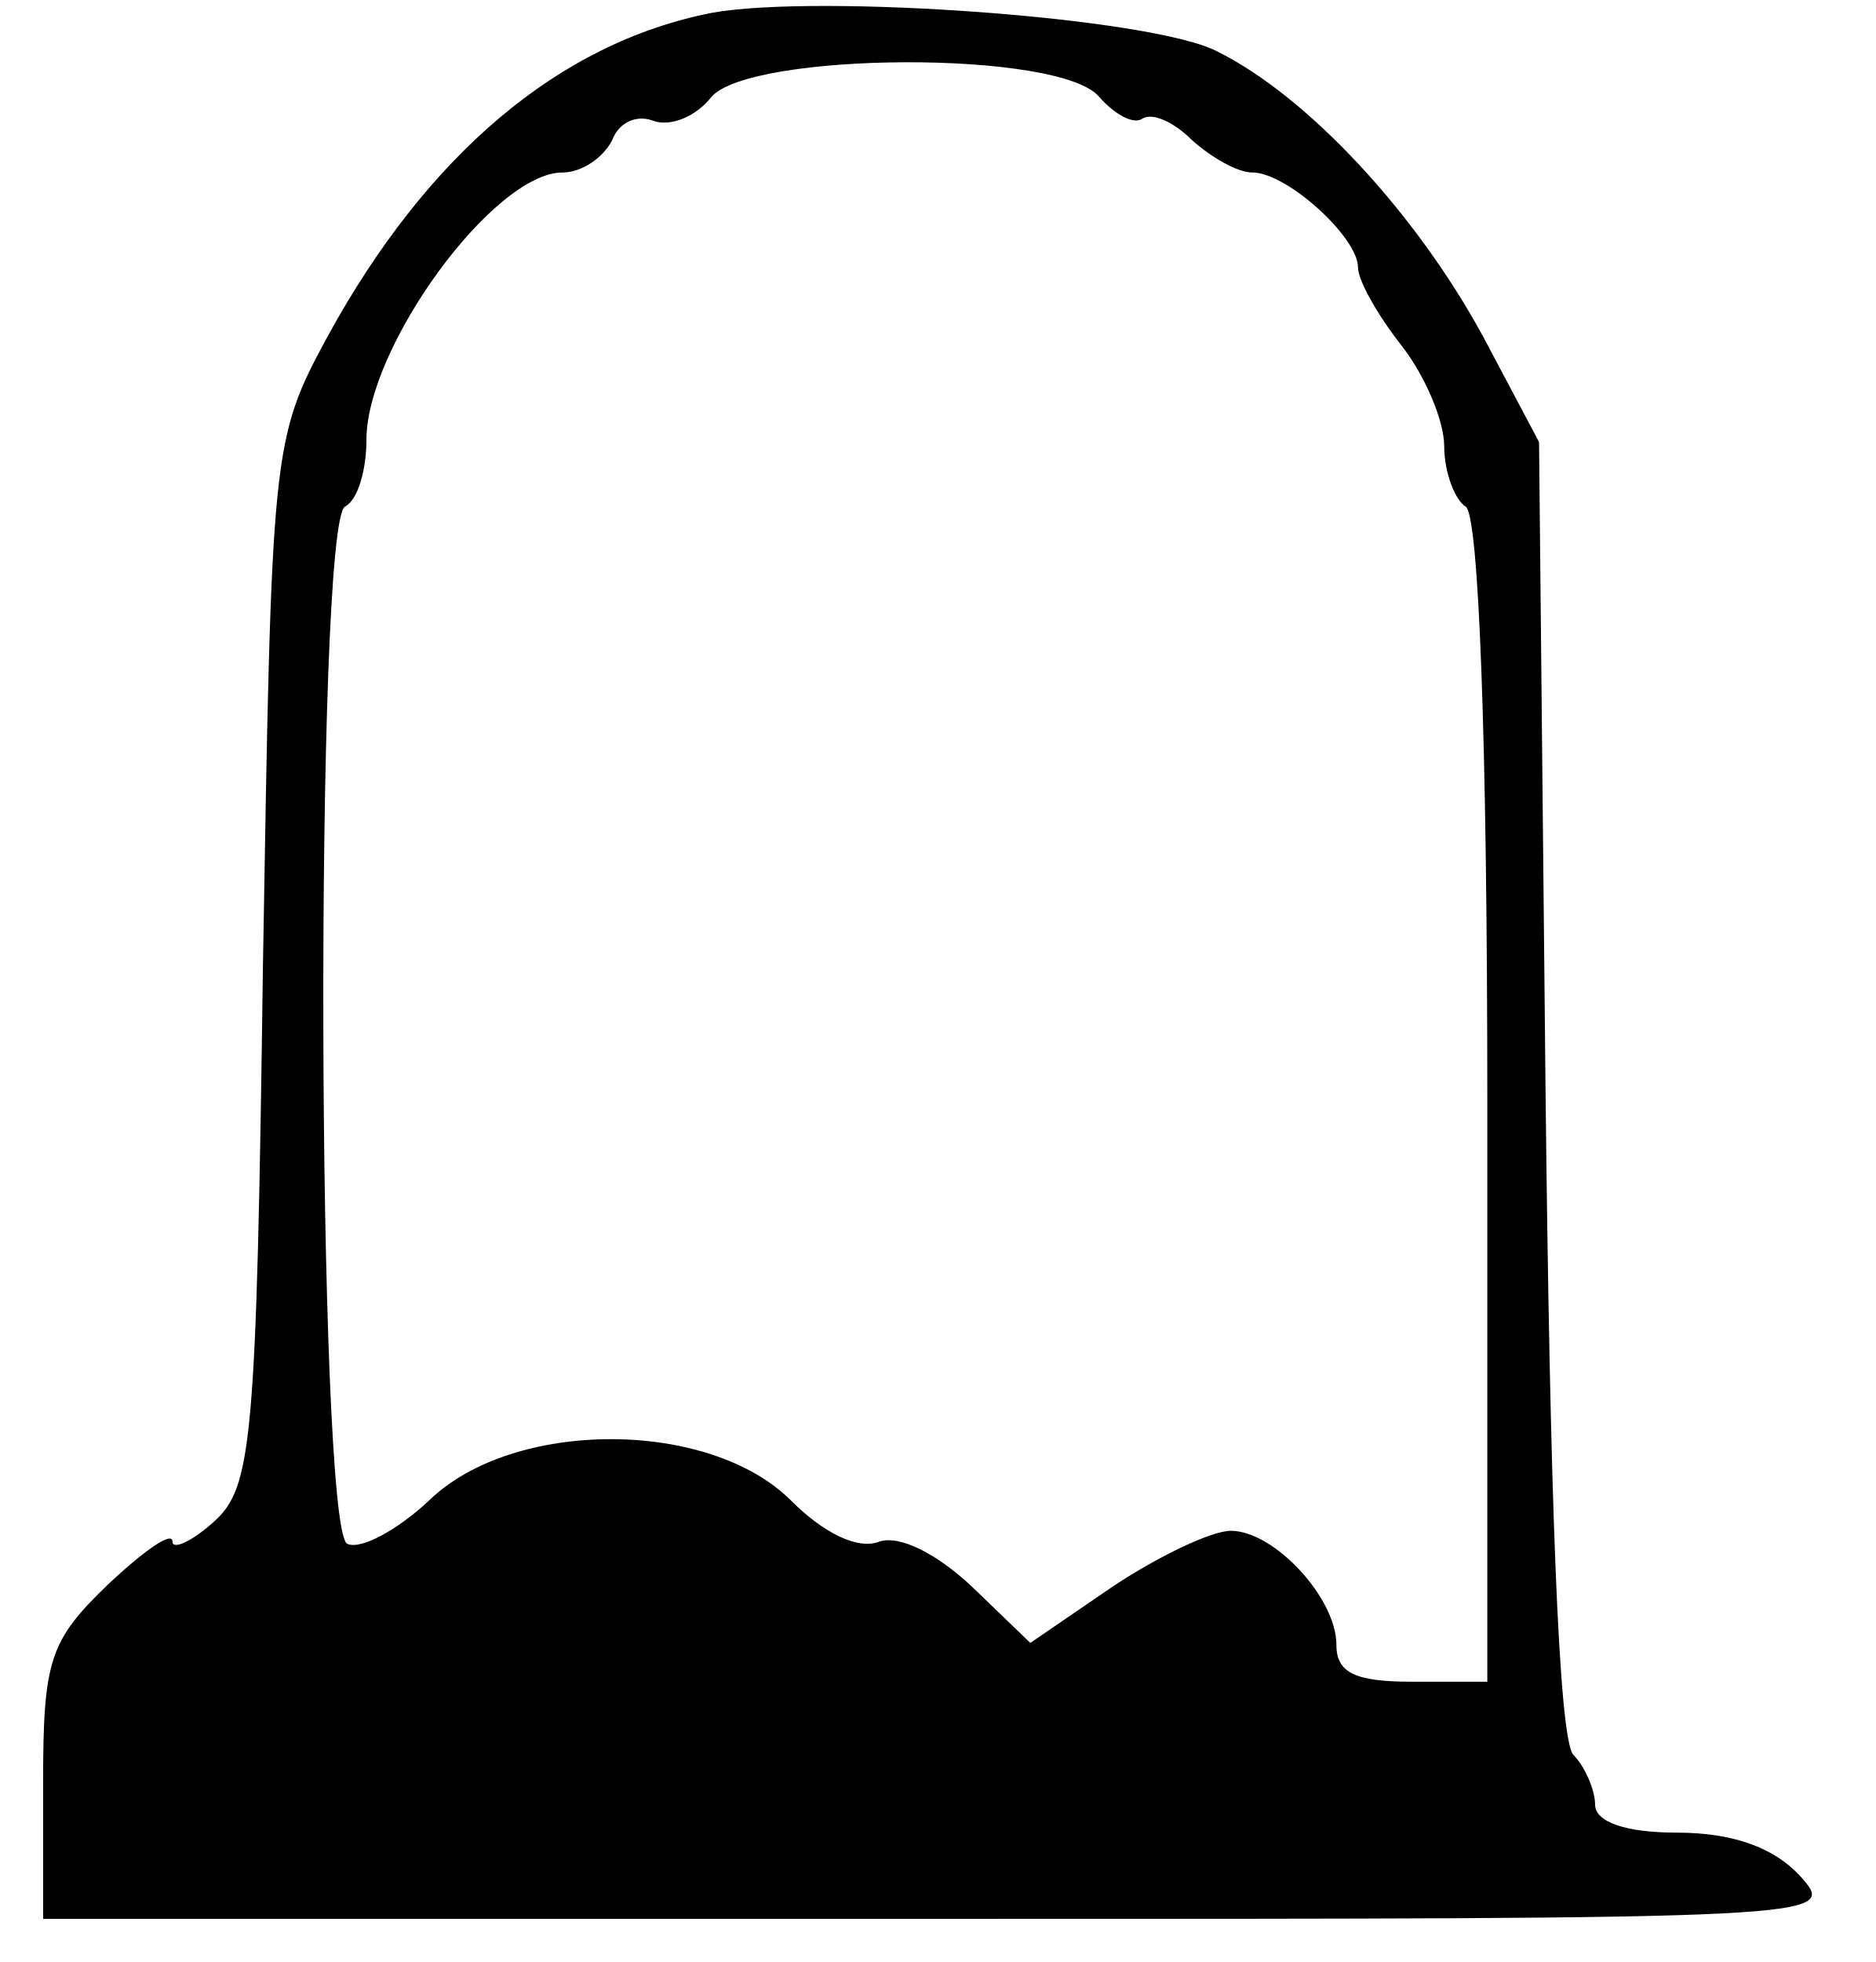
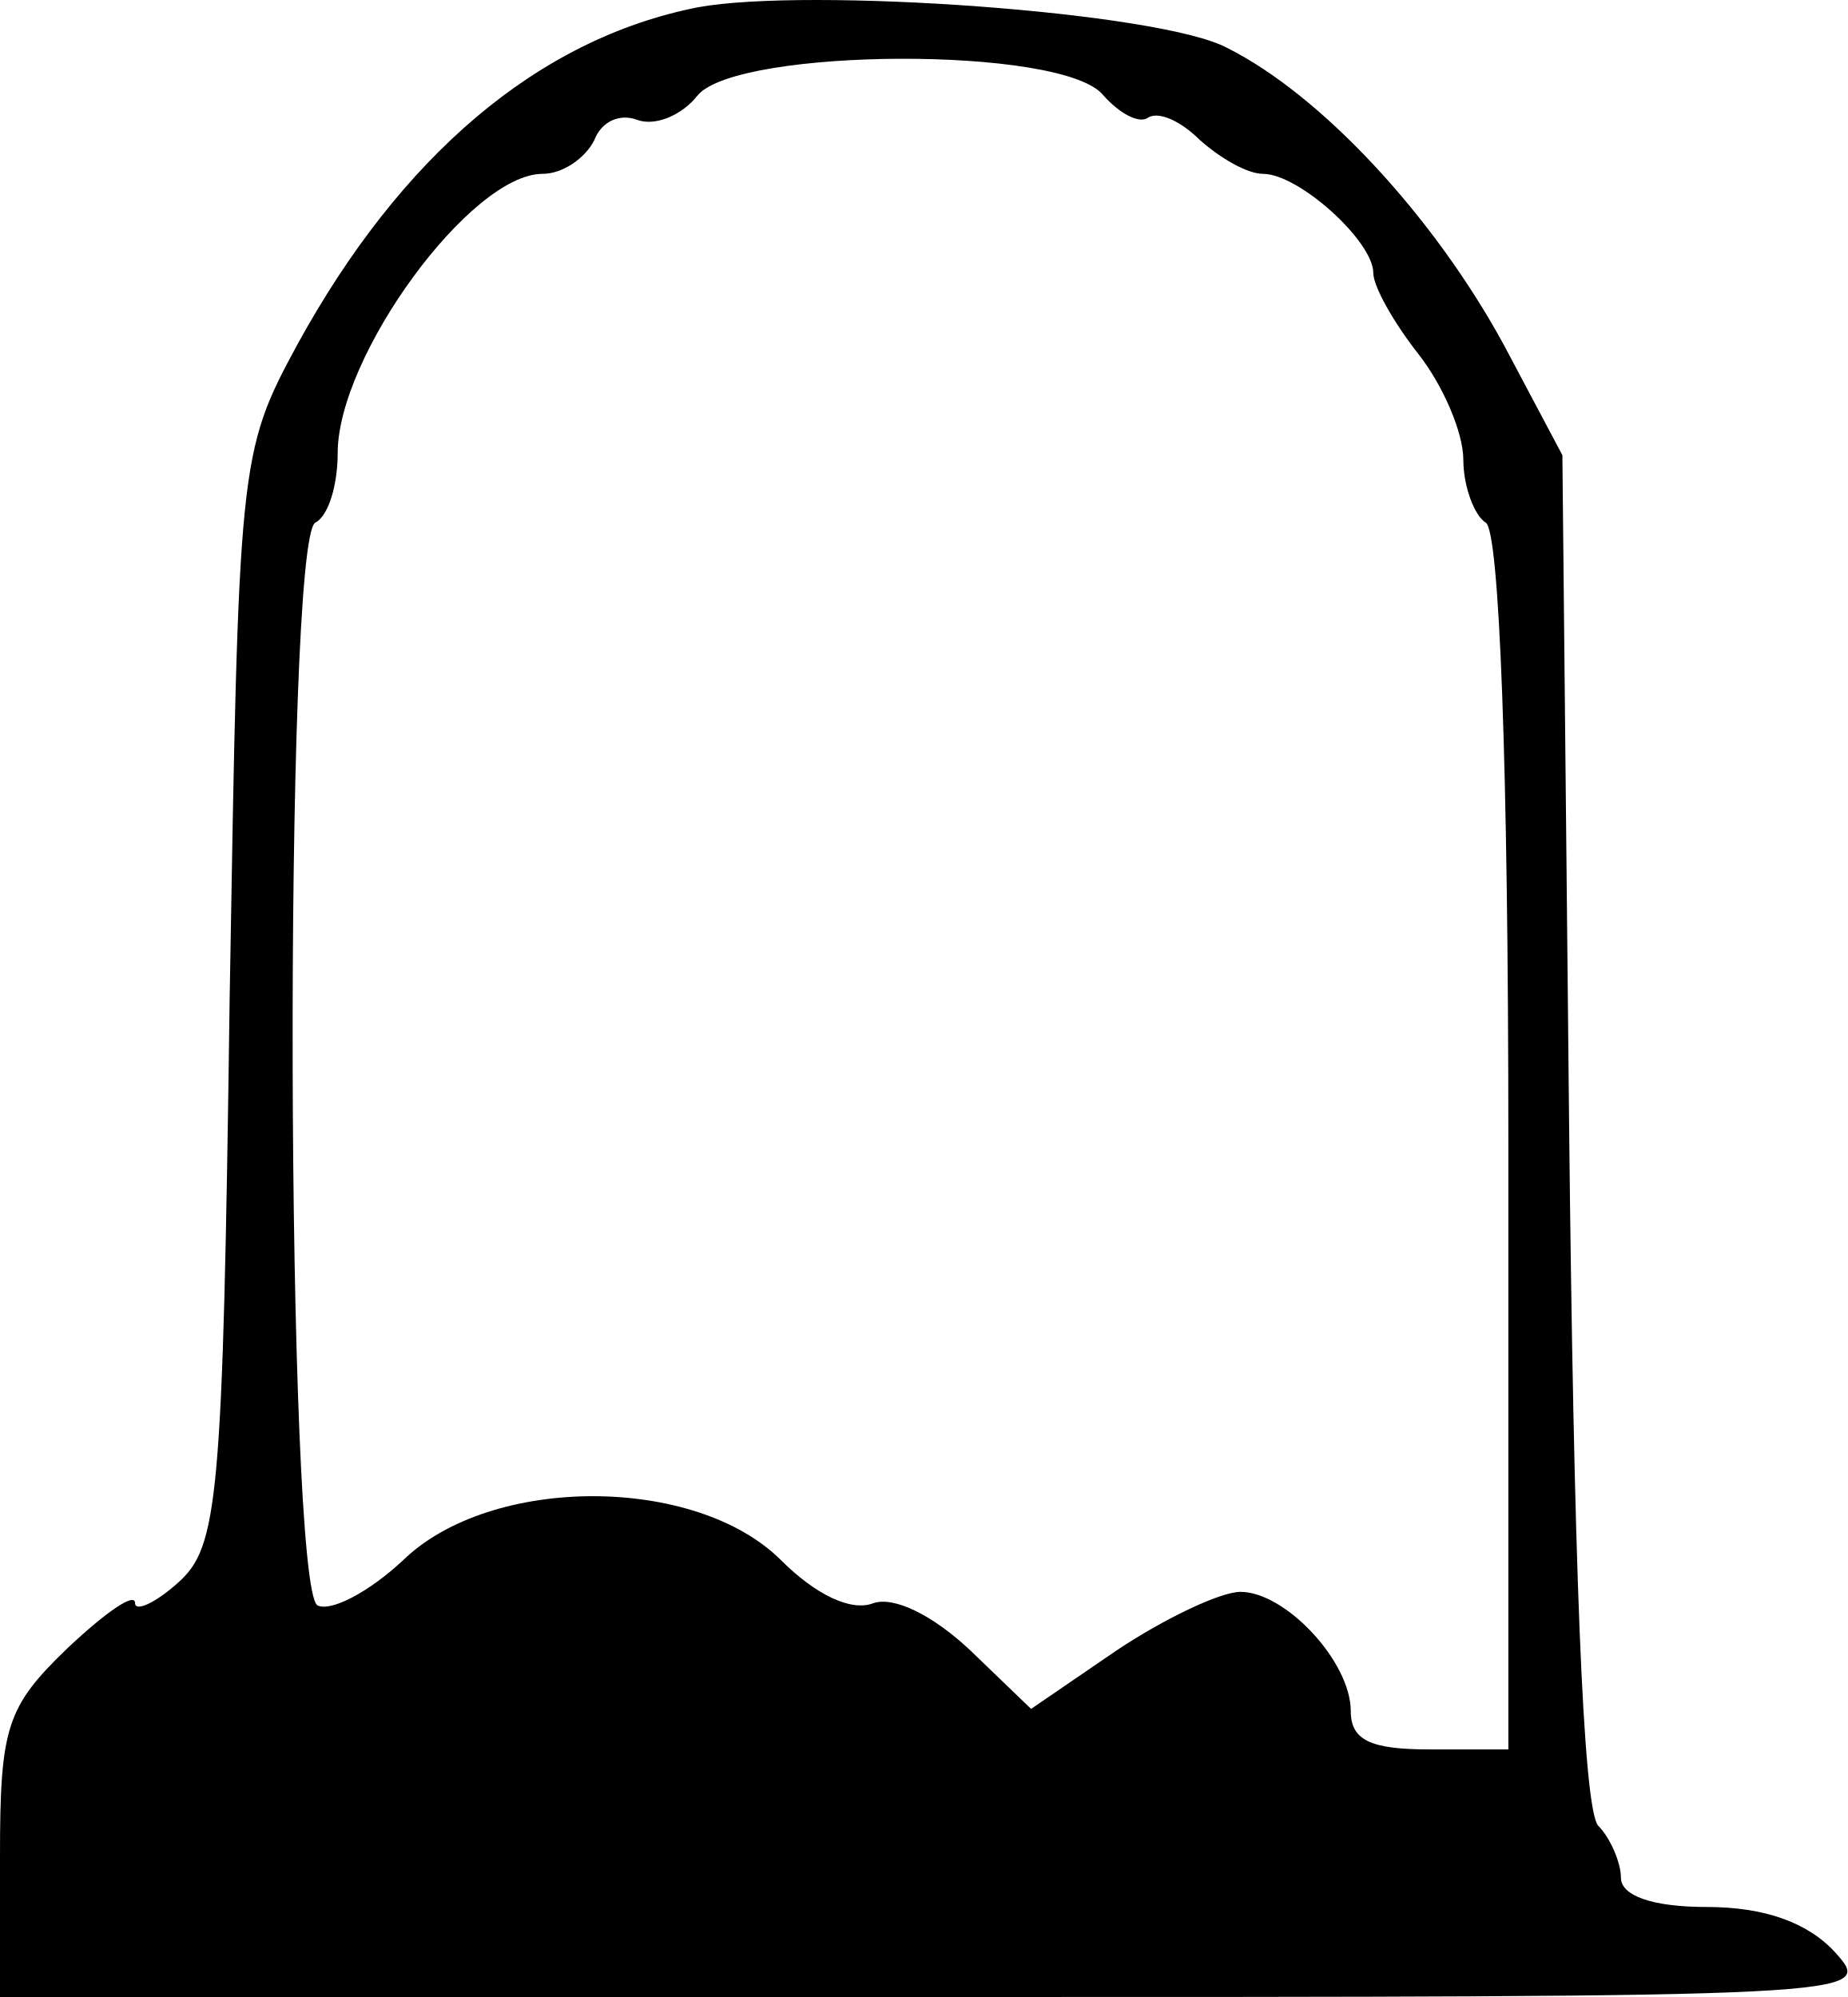
- <svg xmlns="http://www.w3.org/2000/svg" width="87" height="91" viewBox="0 0 87 91" preserveAspectRatio="xMidYMid meet">
-   <g transform="translate(0,91) scale(0.1,-0.1)" fill="black" stroke="none">
-     <path d="M330 904 c-71 -14 -132 -66 -178 -150 -26 -48 -26 -52 -30 -291 -3 -223 -5 -243 -23 -259 -10 -9 -19 -13 -19 -9 0 5 -13 -4 -30 -20 -27 -26 -30 -35 -30 -92 l0 -63 417 0 c415 0 416 0 398 20 -12 13 -31 20 -57 20 -24 0 -38 5 -38 13 0 7 -5 18 -10 23 -7 7 -11 123 -13 310 l-3 299 -26 49 c-31 57 -81 111 -123 132 -30 16 -186 27 -235 18z m180 -39 c7 -8 16 -13 20 -10 5 3 15 -2 23 -10 9 -8 21 -15 28 -15 16 0 49 -30 49 -44 0 -6 9 -22 20 -36 11 -14 20 -35 20 -47 0 -12 5 -25 10 -28 6 -4 10 -107 10 -276 l0 -269 -35 0 c-26 0 -35 4 -35 17 0 22 -29 53 -49 53 -9 0 -34 -12 -55 -26 l-38 -26 -27 26 c-17 16 -34 24 -43 21 -10 -4 -26 4 -41 19 -38 38 -129 38 -168 0 -15 -14 -32 -23 -38 -20 -14 9 -15 472 -1 481 6 3 10 17 10 31 0 43 59 124 91 124 9 0 19 7 23 15 3 8 11 12 19 9 8 -3 20 2 27 11 18 21 162 22 180 0z" />
+ <svg xmlns="http://www.w3.org/2000/svg" width="82.059" height="88.723" viewBox="0 0 82.059 88.723" preserveAspectRatio="xMidYMid" version="1.1" id="svg1">
+   <defs id="defs1" />
+   <g transform="matrix(0.1,0,0,-0.1,-2,90.72346)" fill="#000000" stroke="none" id="g1">
+     <path d="M 330,904 C 259,890 198,838 152,754 126,706 126,702 122,463 119,240 117,220 99,204 89,195 80,191 80,195 80,200 67,191 50,175 23,149 20,140 20,83 V 20 h 417 c 415,0 416,0 398,20 -12,13 -31,20 -57,20 -24,0 -38,5 -38,13 0,7 -5,18 -10,23 -7,7 -11,123 -13,310 l -3,299 -26,49 c -31,57 -81,111 -123,132 -30,16 -186,27 -235,18 z m 180,-39 c 7,-8 16,-13 20,-10 5,3 15,-2 23,-10 9,-8 21,-15 28,-15 16,0 49,-30 49,-44 0,-6 9,-22 20,-36 11,-14 20,-35 20,-47 0,-12 5,-25 10,-28 6,-4 10,-107 10,-276 V 130 h -35 c -26,0 -35,4 -35,17 0,22 -29,53 -49,53 -9,0 -34,-12 -55,-26 l -38,-26 -27,26 c -17,16 -34,24 -43,21 -10,-4 -26,4 -41,19 -38,38 -129,38 -168,0 -15,-14 -32,-23 -38,-20 -14,9 -15,472 -1,481 6,3 10,17 10,31 0,43 59,124 91,124 9,0 19,7 23,15 3,8 11,12 19,9 8,-3 20,2 27,11 18,21 162,22 180,0 z" id="path1" />
  </g>
</svg>
